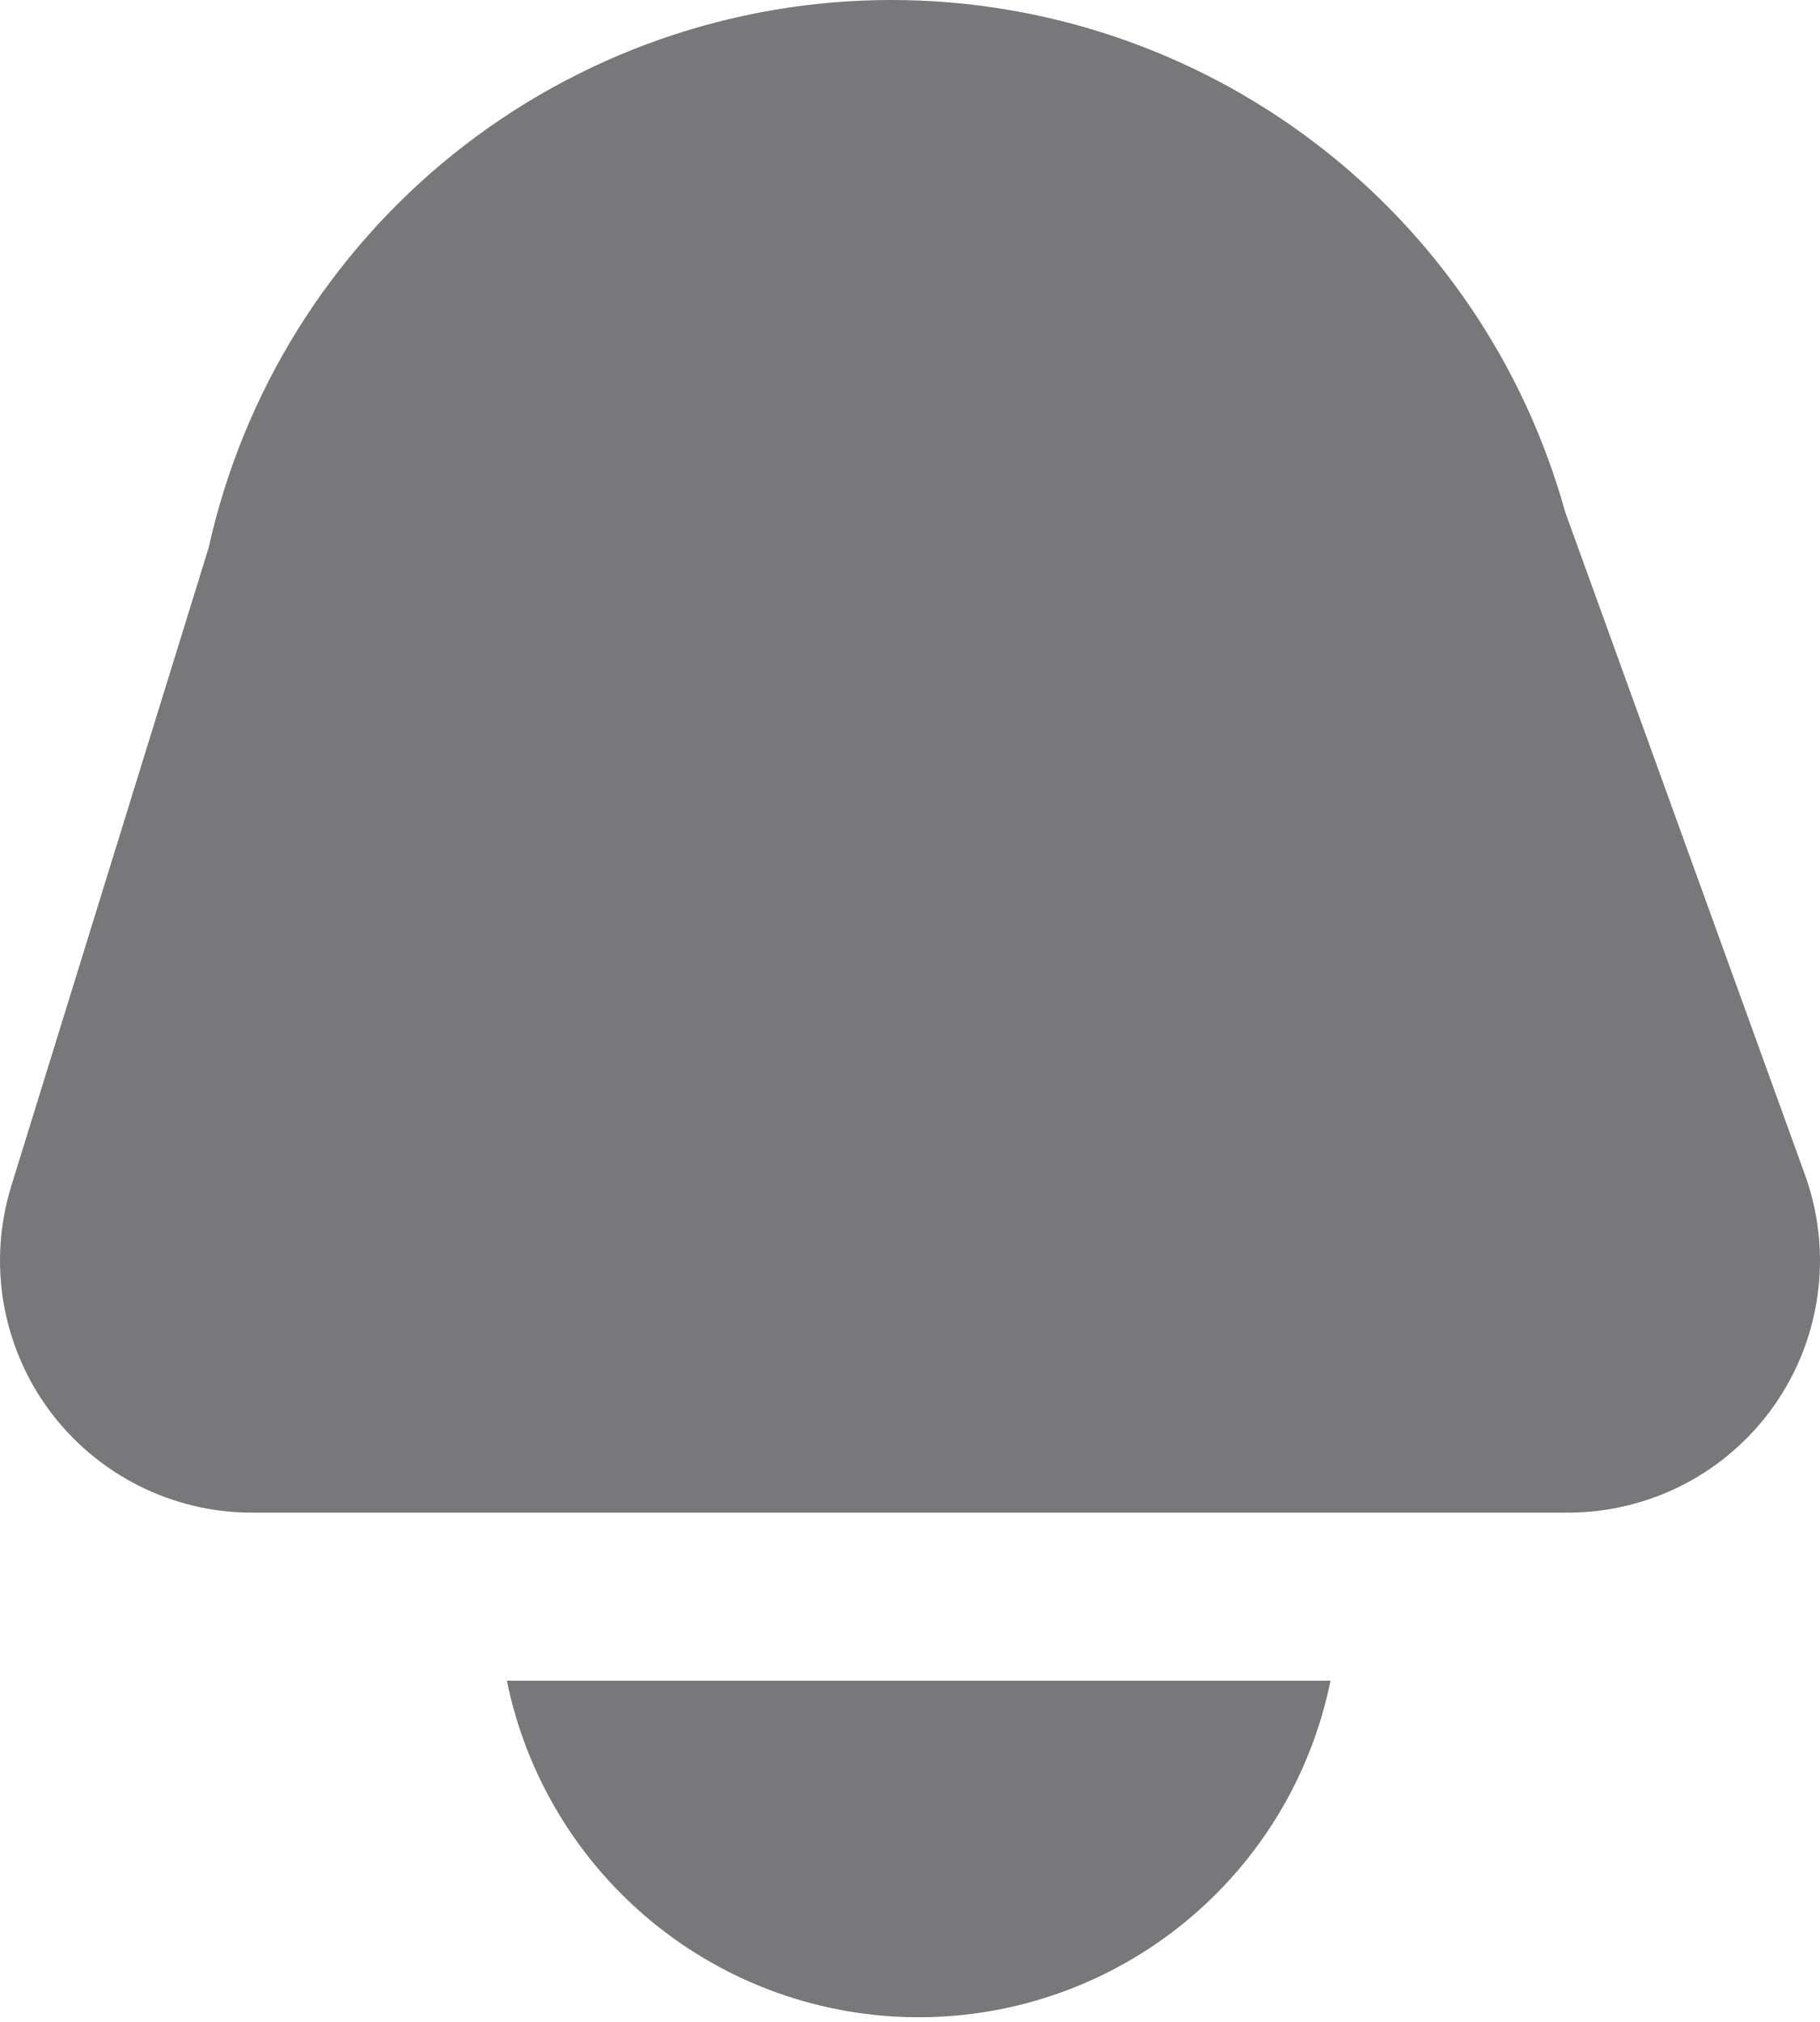
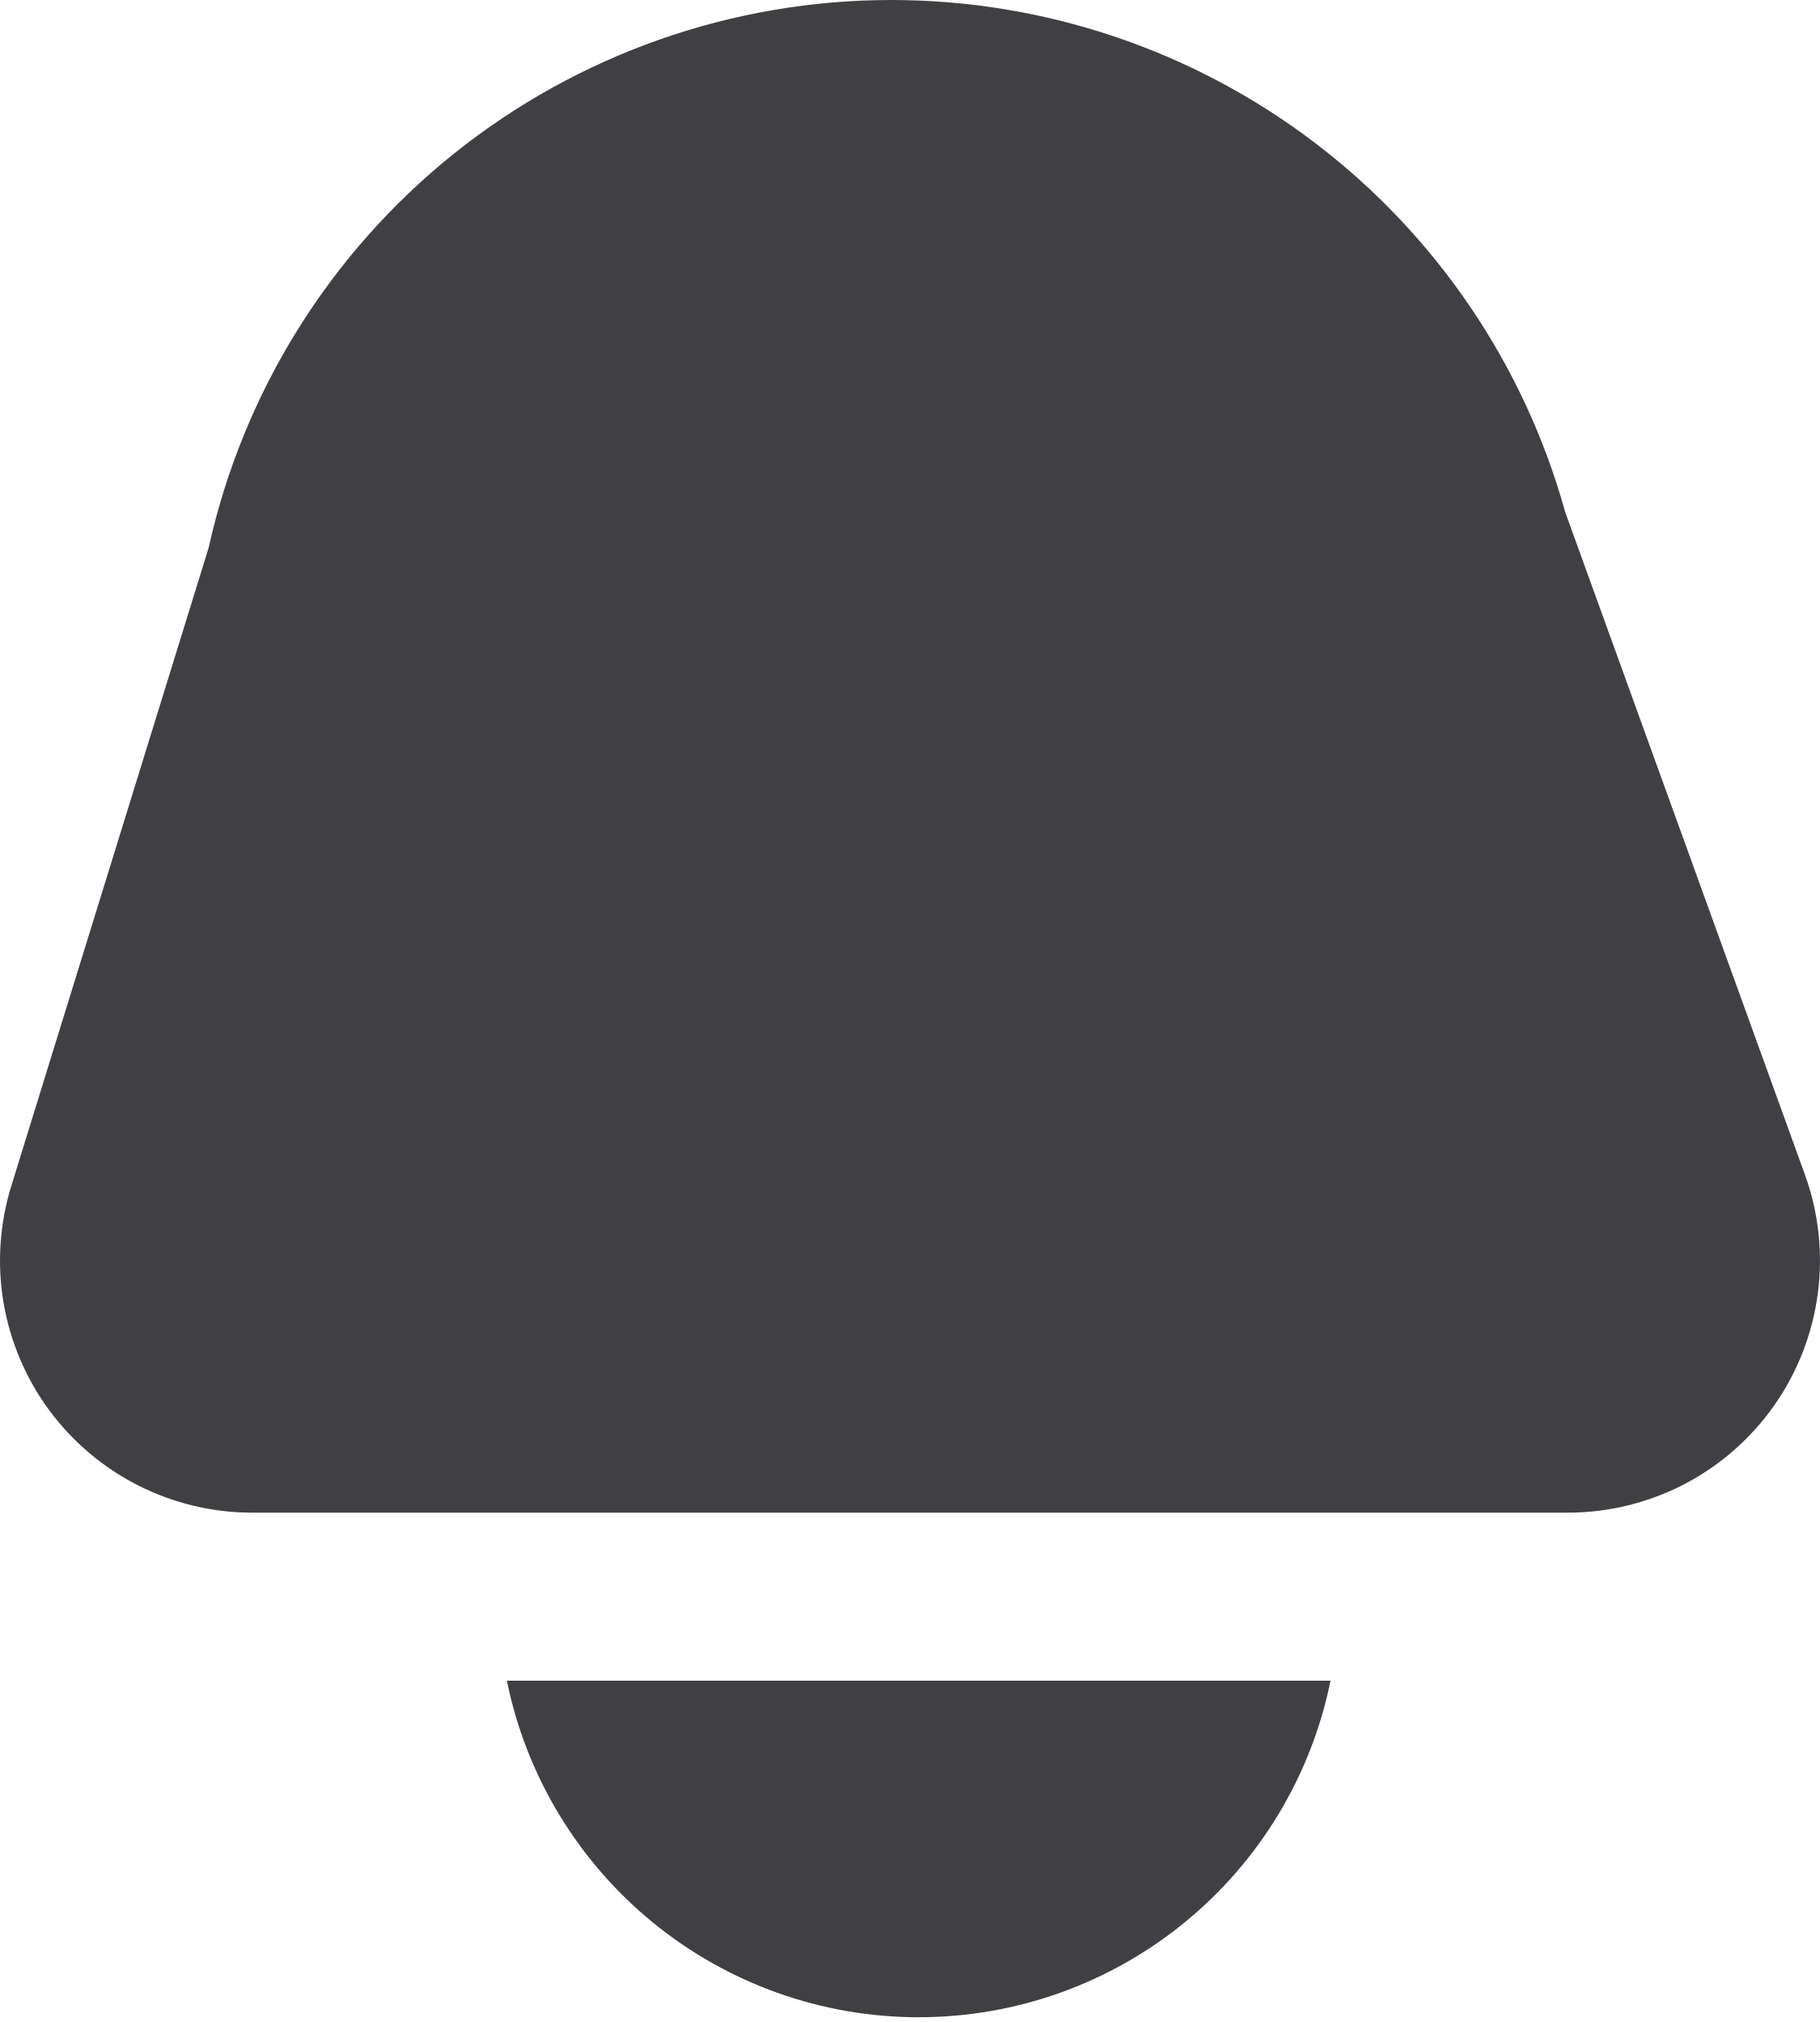
<svg xmlns="http://www.w3.org/2000/svg" width="18" height="20" viewBox="0 0 18 20" fill="none">
-   <path d="M2.493 14.962H15.506C15.907 14.962 16.301 14.865 16.657 14.681C17.012 14.496 17.318 14.228 17.548 13.9C17.778 13.572 17.925 13.194 17.978 12.797C18.031 12.4 17.987 11.996 17.851 11.619L15.48 5.065C15.076 3.609 14.205 2.325 13.001 1.41C11.798 0.496 10.328 0 8.816 8.45595e-10C7.242 -2.45973e-05 5.716 0.537 4.488 1.521C3.26 2.506 2.405 3.88 2.064 5.416L0.111 11.733C-0.004 12.106 -0.03 12.501 0.035 12.886C0.101 13.271 0.255 13.635 0.487 13.949C0.719 14.263 1.021 14.518 1.369 14.694C1.718 14.87 2.103 14.962 2.493 14.962Z" fill="#404042" fill-opacity="0.7" />
-   <path d="M5.013 16.624C5.204 17.564 5.714 18.408 6.456 19.015C7.198 19.622 8.127 19.953 9.086 19.953C10.045 19.953 10.974 19.622 11.716 19.015C12.459 18.408 12.968 17.564 13.159 16.624H5.013Z" fill="#404042" fill-opacity="0.7" />
+   <path d="M2.493 14.962H15.506C15.907 14.962 16.301 14.865 16.657 14.681C17.012 14.496 17.318 14.228 17.548 13.9C17.778 13.572 17.925 13.194 17.978 12.797C18.031 12.4 17.987 11.996 17.851 11.619L15.48 5.065C15.076 3.609 14.205 2.325 13.001 1.41C11.798 0.496 10.328 0 8.816 8.45595e-10C7.242 -2.45973e-05 5.716 0.537 4.488 1.521C3.26 2.506 2.405 3.88 2.064 5.416L0.111 11.733C-0.004 12.106 -0.03 12.501 0.035 12.886C0.101 13.271 0.255 13.635 0.487 13.949C0.719 14.263 1.021 14.518 1.369 14.694C1.718 14.87 2.103 14.962 2.493 14.962Z" fill="#404042" />
+   <path d="M5.013 16.624C5.204 17.564 5.714 18.408 6.456 19.015C7.198 19.622 8.127 19.953 9.086 19.953C10.045 19.953 10.974 19.622 11.716 19.015C12.459 18.408 12.968 17.564 13.159 16.624H5.013Z" fill="#404042" />
</svg>
